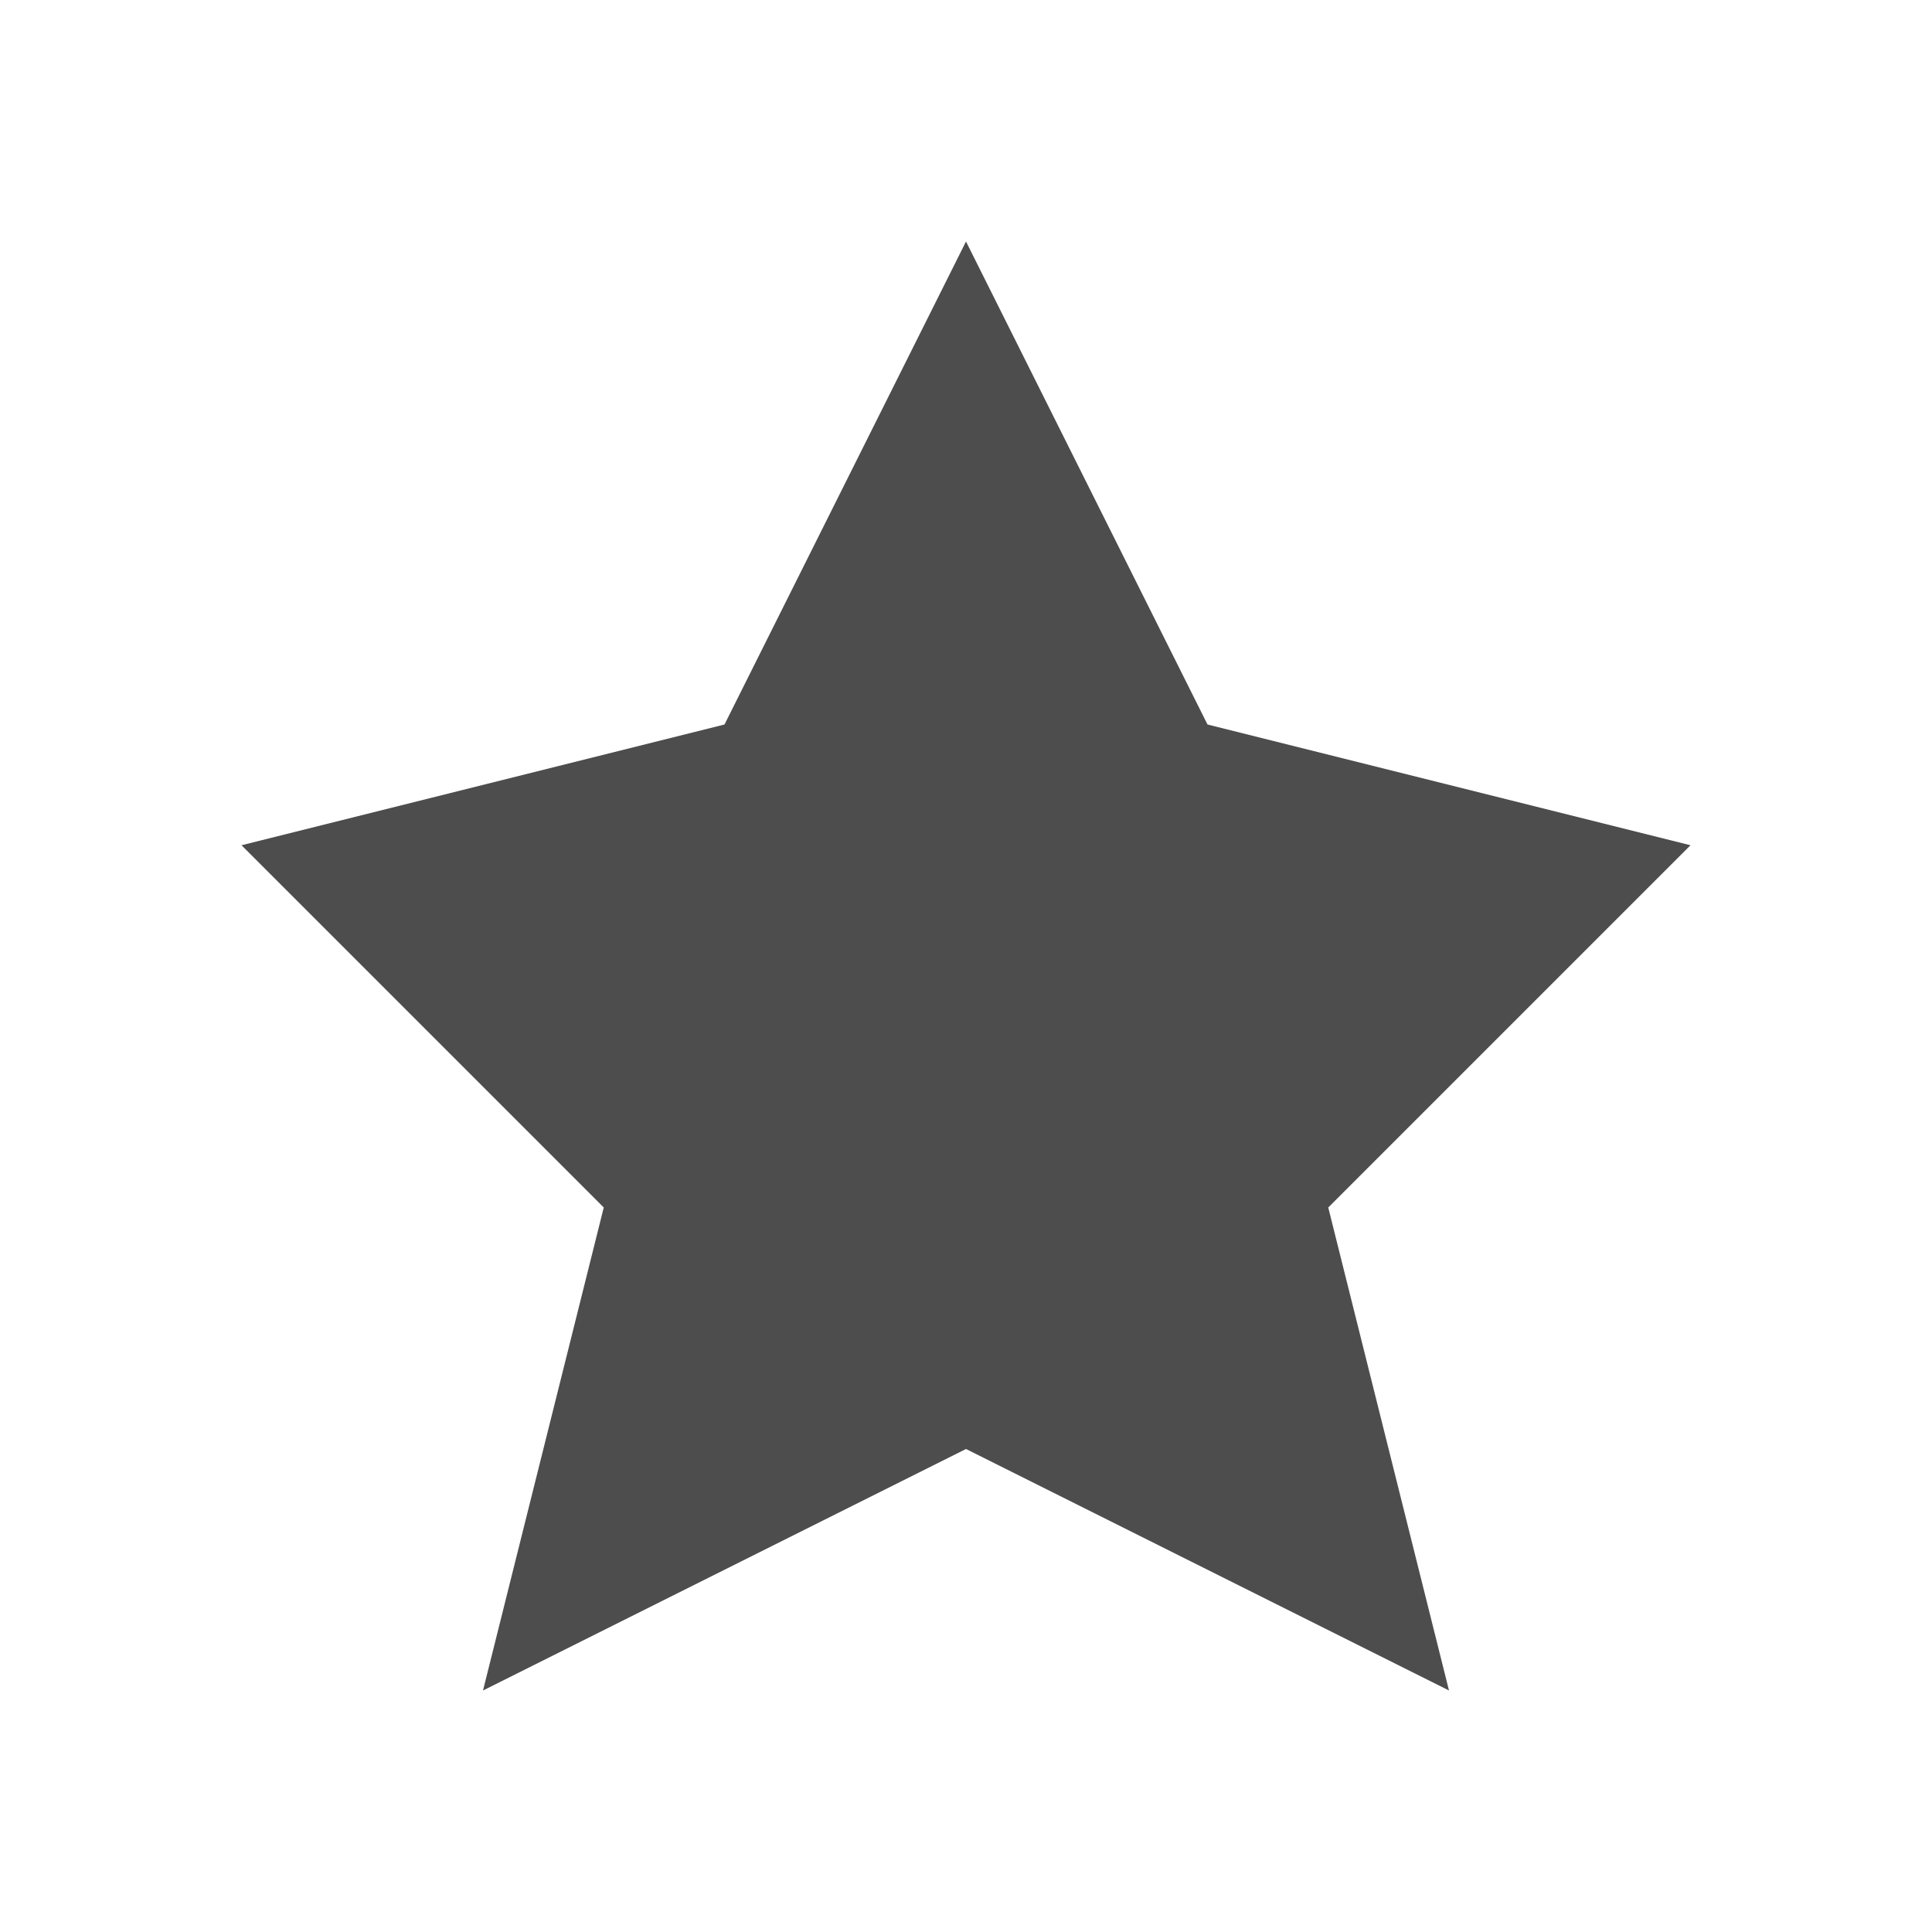
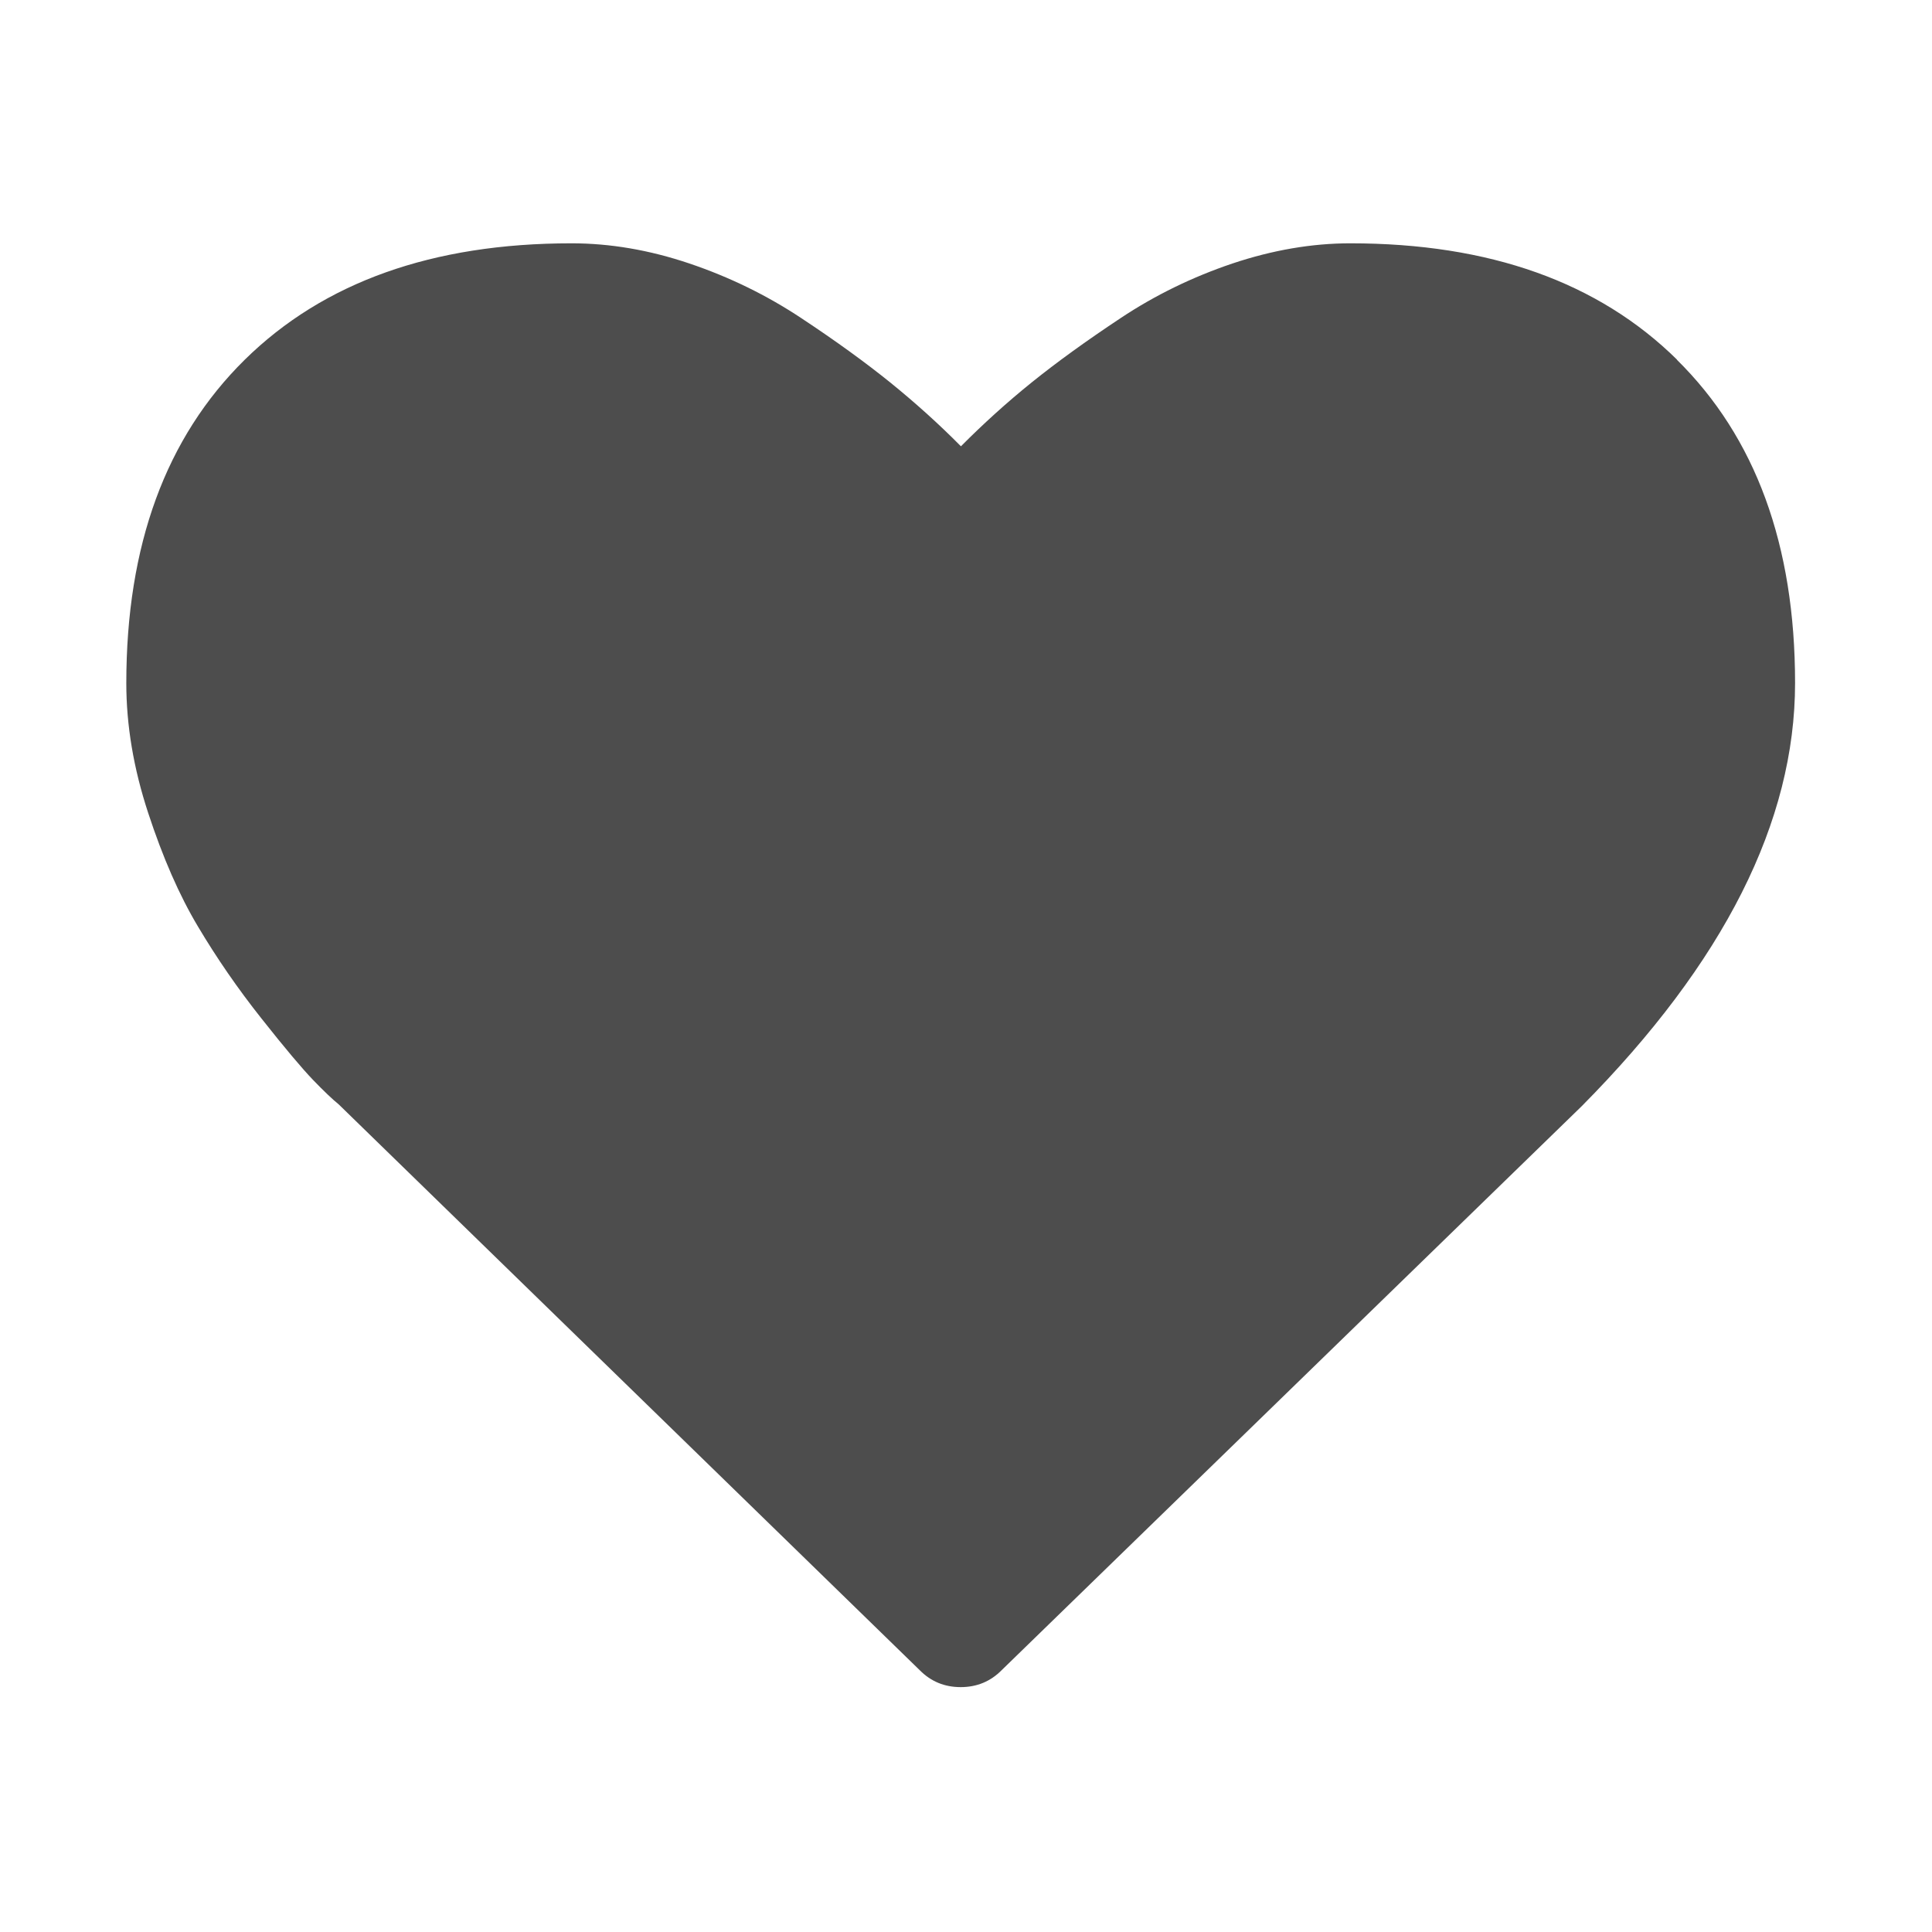
- <svg xmlns="http://www.w3.org/2000/svg" width="16" height="16" id="svg2" version="1.1" viewBox="0 0 16 16">
-   <defs id="defs4" />
-   <g id="layer1" transform="translate(0,-1036.362)">
-     <path style="fill:#4d4d4d;fill-opacity:1;stroke:none" d="m 8,1038.362 -2,4 -4,1 3,3 -1,4 4,-2 4,2 -1,-4 3,-3 -4,-1 z" id="path4114" />
-   </g>
+ <svg xmlns="http://www.w3.org/2000/svg" viewBox="0 0 16 16">
+   <path d="m417.59 527.35c-.653-.644-1.555-.965-2.707-.965-.319 0-.644.056-.976.167-.332.112-.64.262-.926.452-.285.189-.531.367-.737.533-.206.166-.401.343-.586.529-.185-.187-.381-.363-.586-.529-.206-.166-.451-.344-.737-.533-.285-.189-.594-.34-.926-.452-.332-.112-.657-.167-.976-.167-1.152 0-2.054.322-2.707.965-.653.644-.98 1.536-.98 2.678 0 .348.06.706.181 1.074.121.369.258.683.413.942.154.259.329.513.524.759.195.247.338.416.428.51.09.093.161.161.212.202l4.813 4.687c.093.094.206.14.339.14.134 0 .247-.047.339-.14l4.805-4.672c1.178-1.189 1.766-2.356 1.766-3.504 0-1.142-.327-2.035-.98-2.678" fill="#4d4d4d" transform="translate(-403.7-524.37)" />
</svg>
